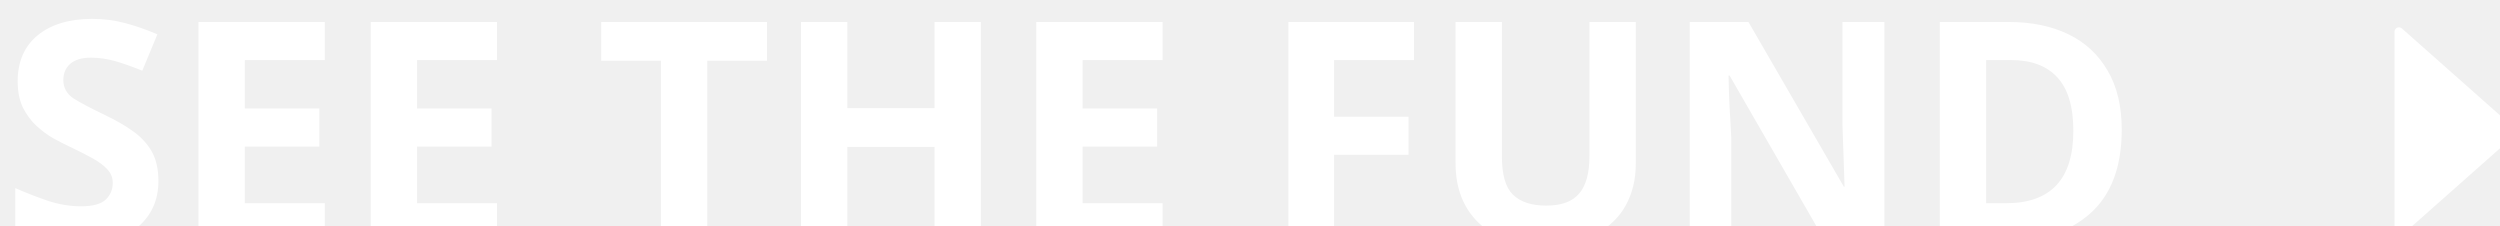
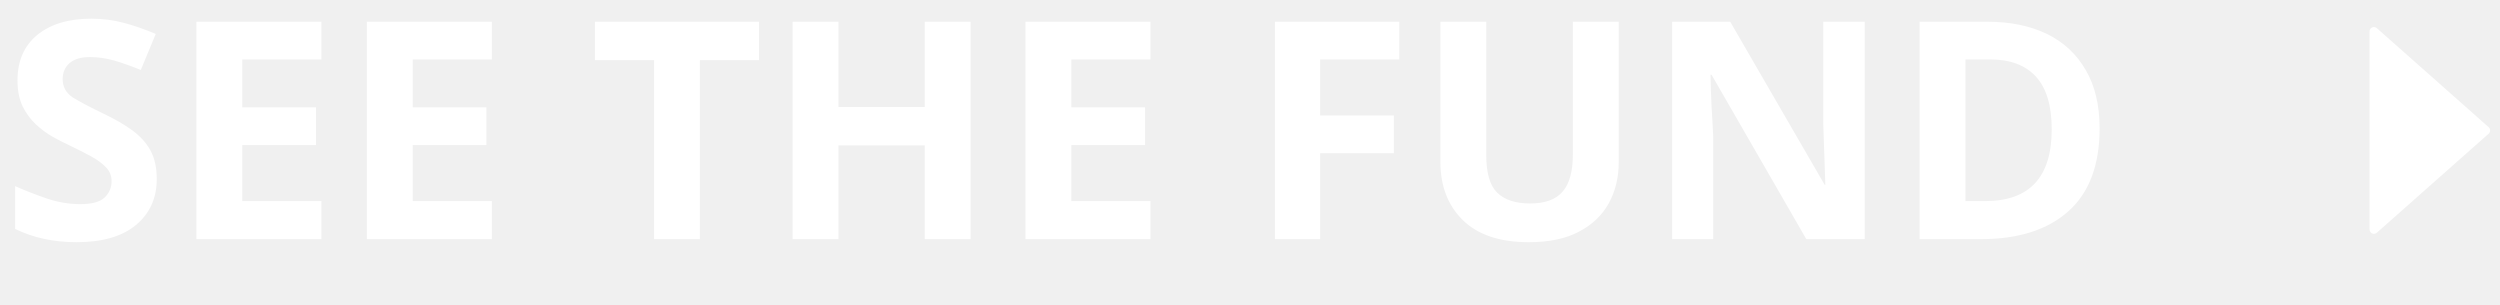
- <svg xmlns="http://www.w3.org/2000/svg" version="1.1">
+ <svg xmlns="http://www.w3.org/2000/svg" width="115px" height="14px" viewBox="0 0 115 14" version="1.1">
  <defs />
  <g id="Page-1" stroke="none" stroke-width="1" fill="none" fill-rule="evenodd">
    <g id="lifepath_cta" fill="#FFFFFF">
      <g id="Group">
        <path d="M109.333,1.294 L114.478,5.85 C114.561,5.923 114.569,6.05 114.495,6.133 C114.49,6.139 114.484,6.144 114.478,6.15 L109.333,10.706 C109.25,10.779 109.123,10.771 109.05,10.688 C109.018,10.652 109,10.605 109,10.556 L109,1.444 C109,1.334 109.09,1.244 109.2,1.244 C109.249,1.244 109.296,1.262 109.333,1.294 Z" id="Rectangle-2" />
        <text id="SEE-THE-FUND" font-family="AvenirNextLTPro-Bold, Avenir Next LT Pro" font-size="14" font-weight="bold">
          <tspan x="0.055" y="11">SEE THE FUND</tspan>
        </text>
      </g>
    </g>
  </g>
</svg>
